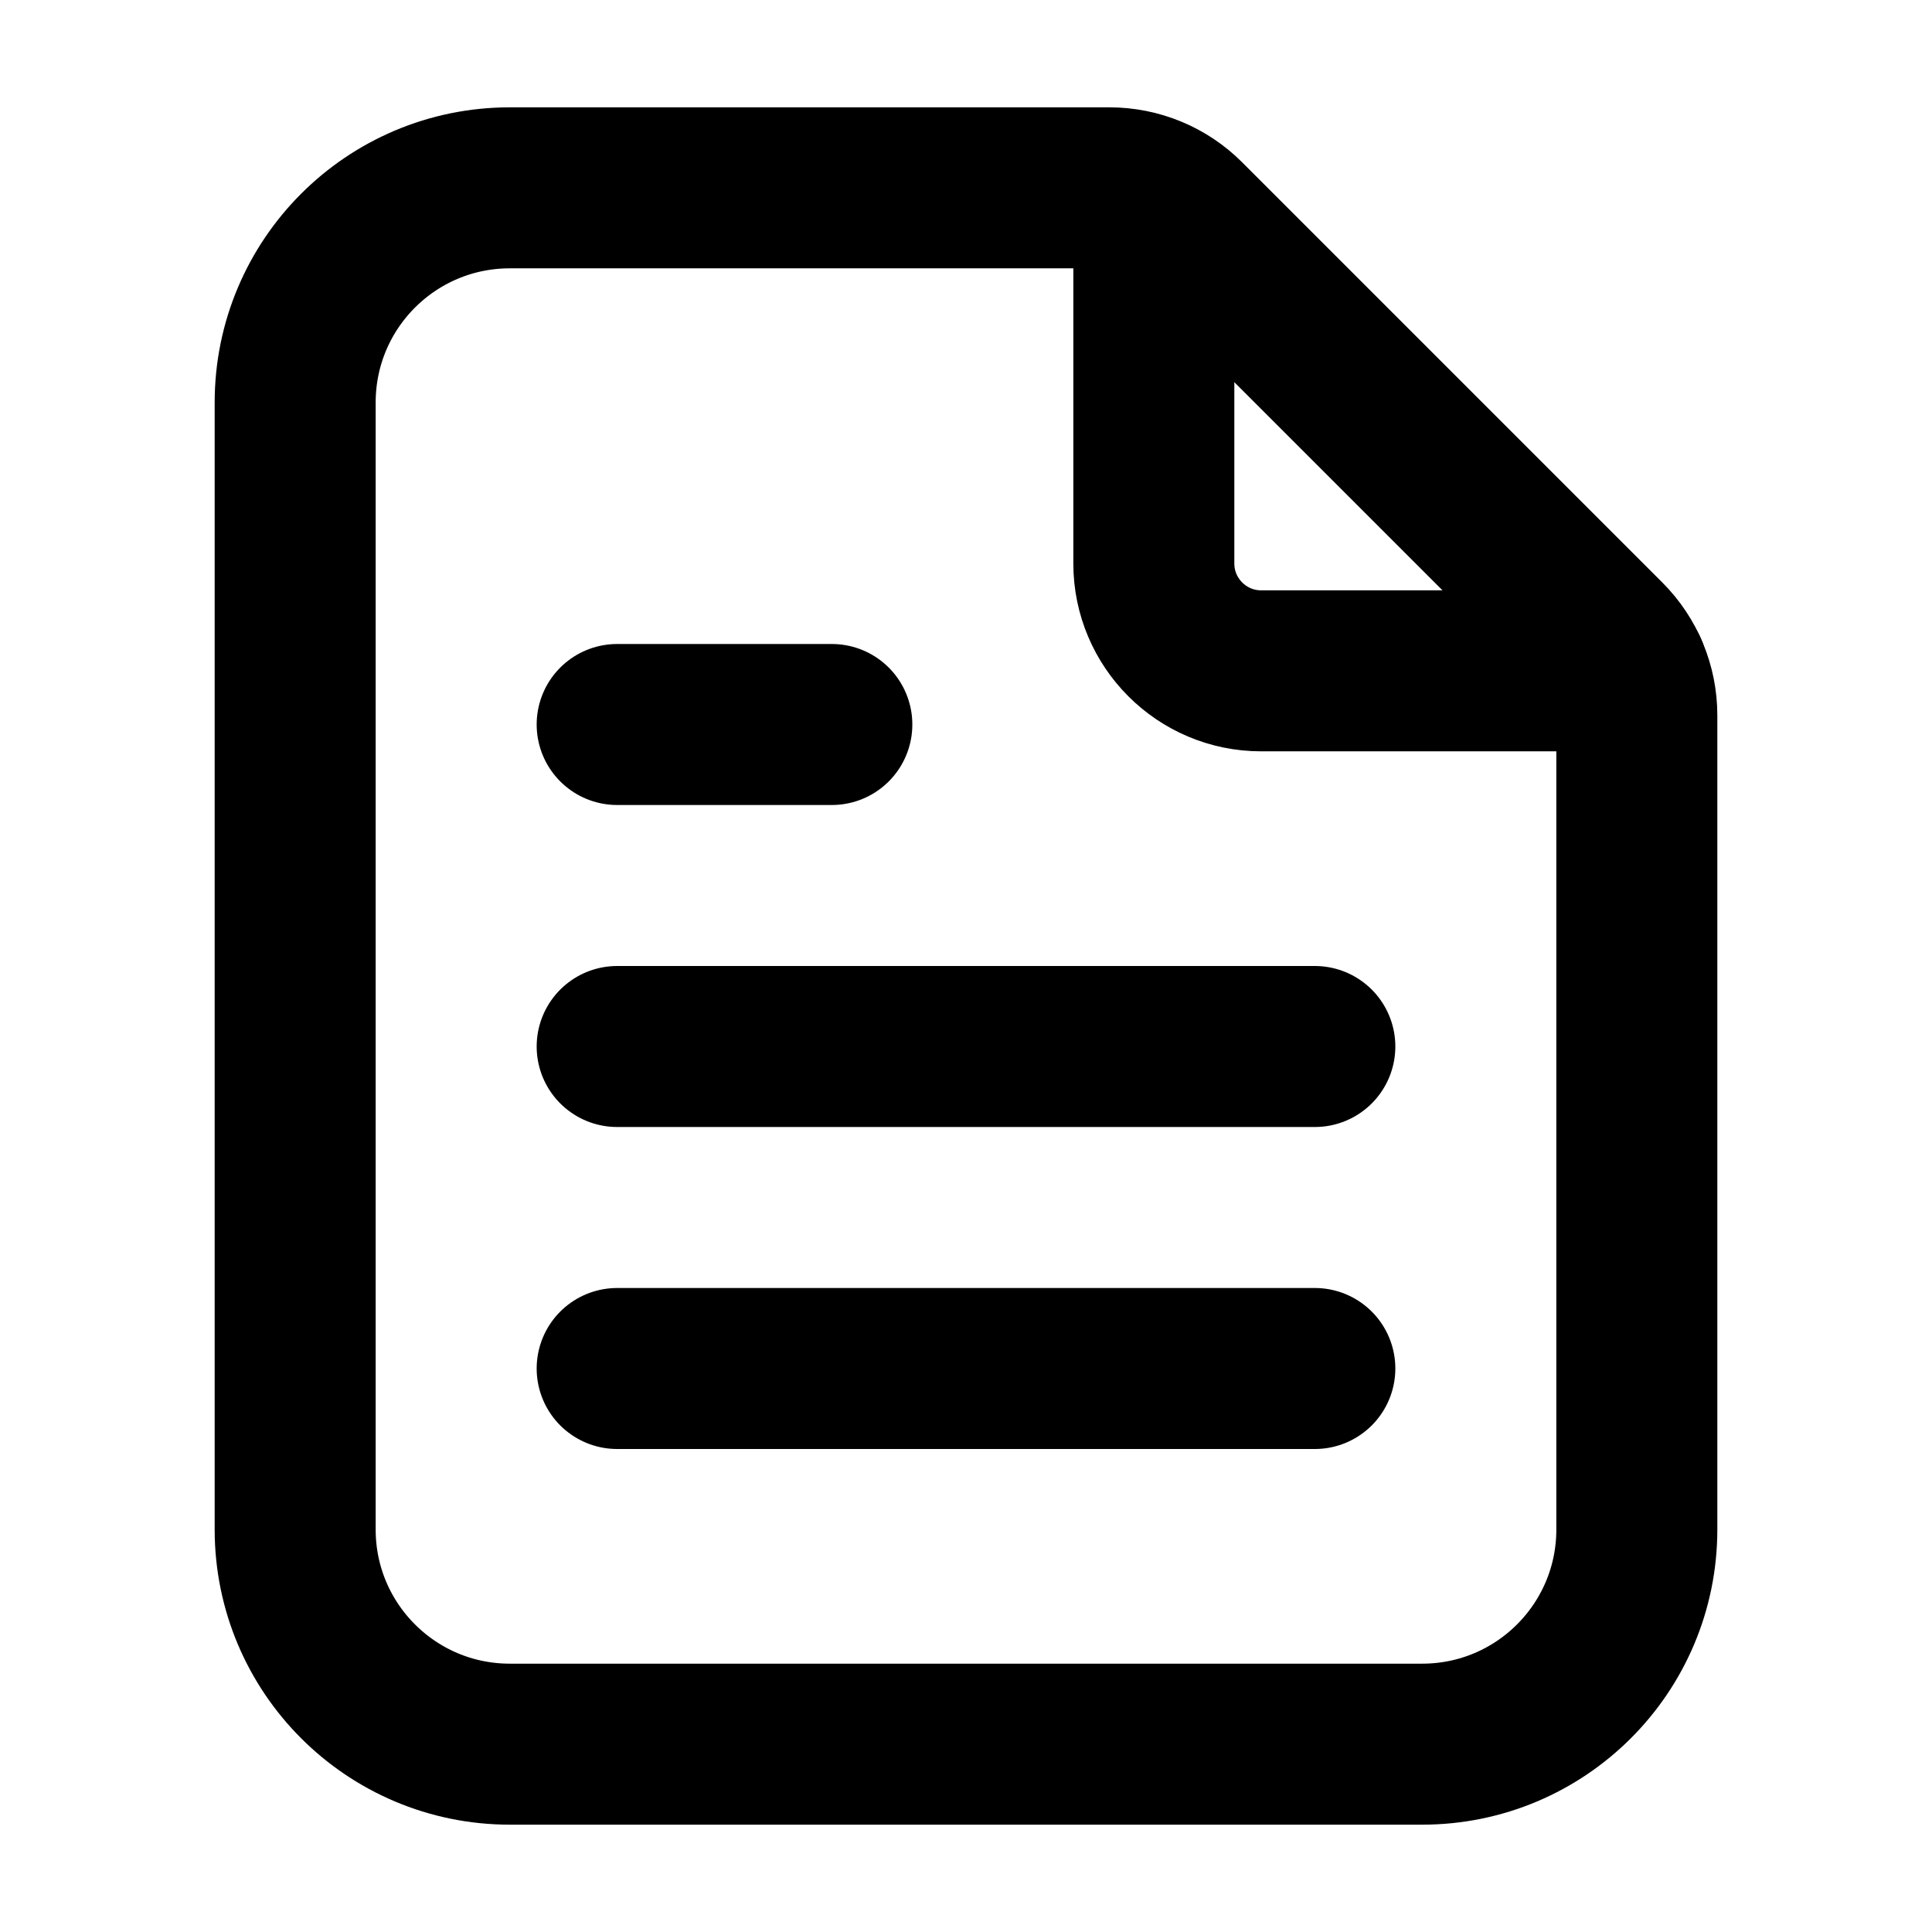
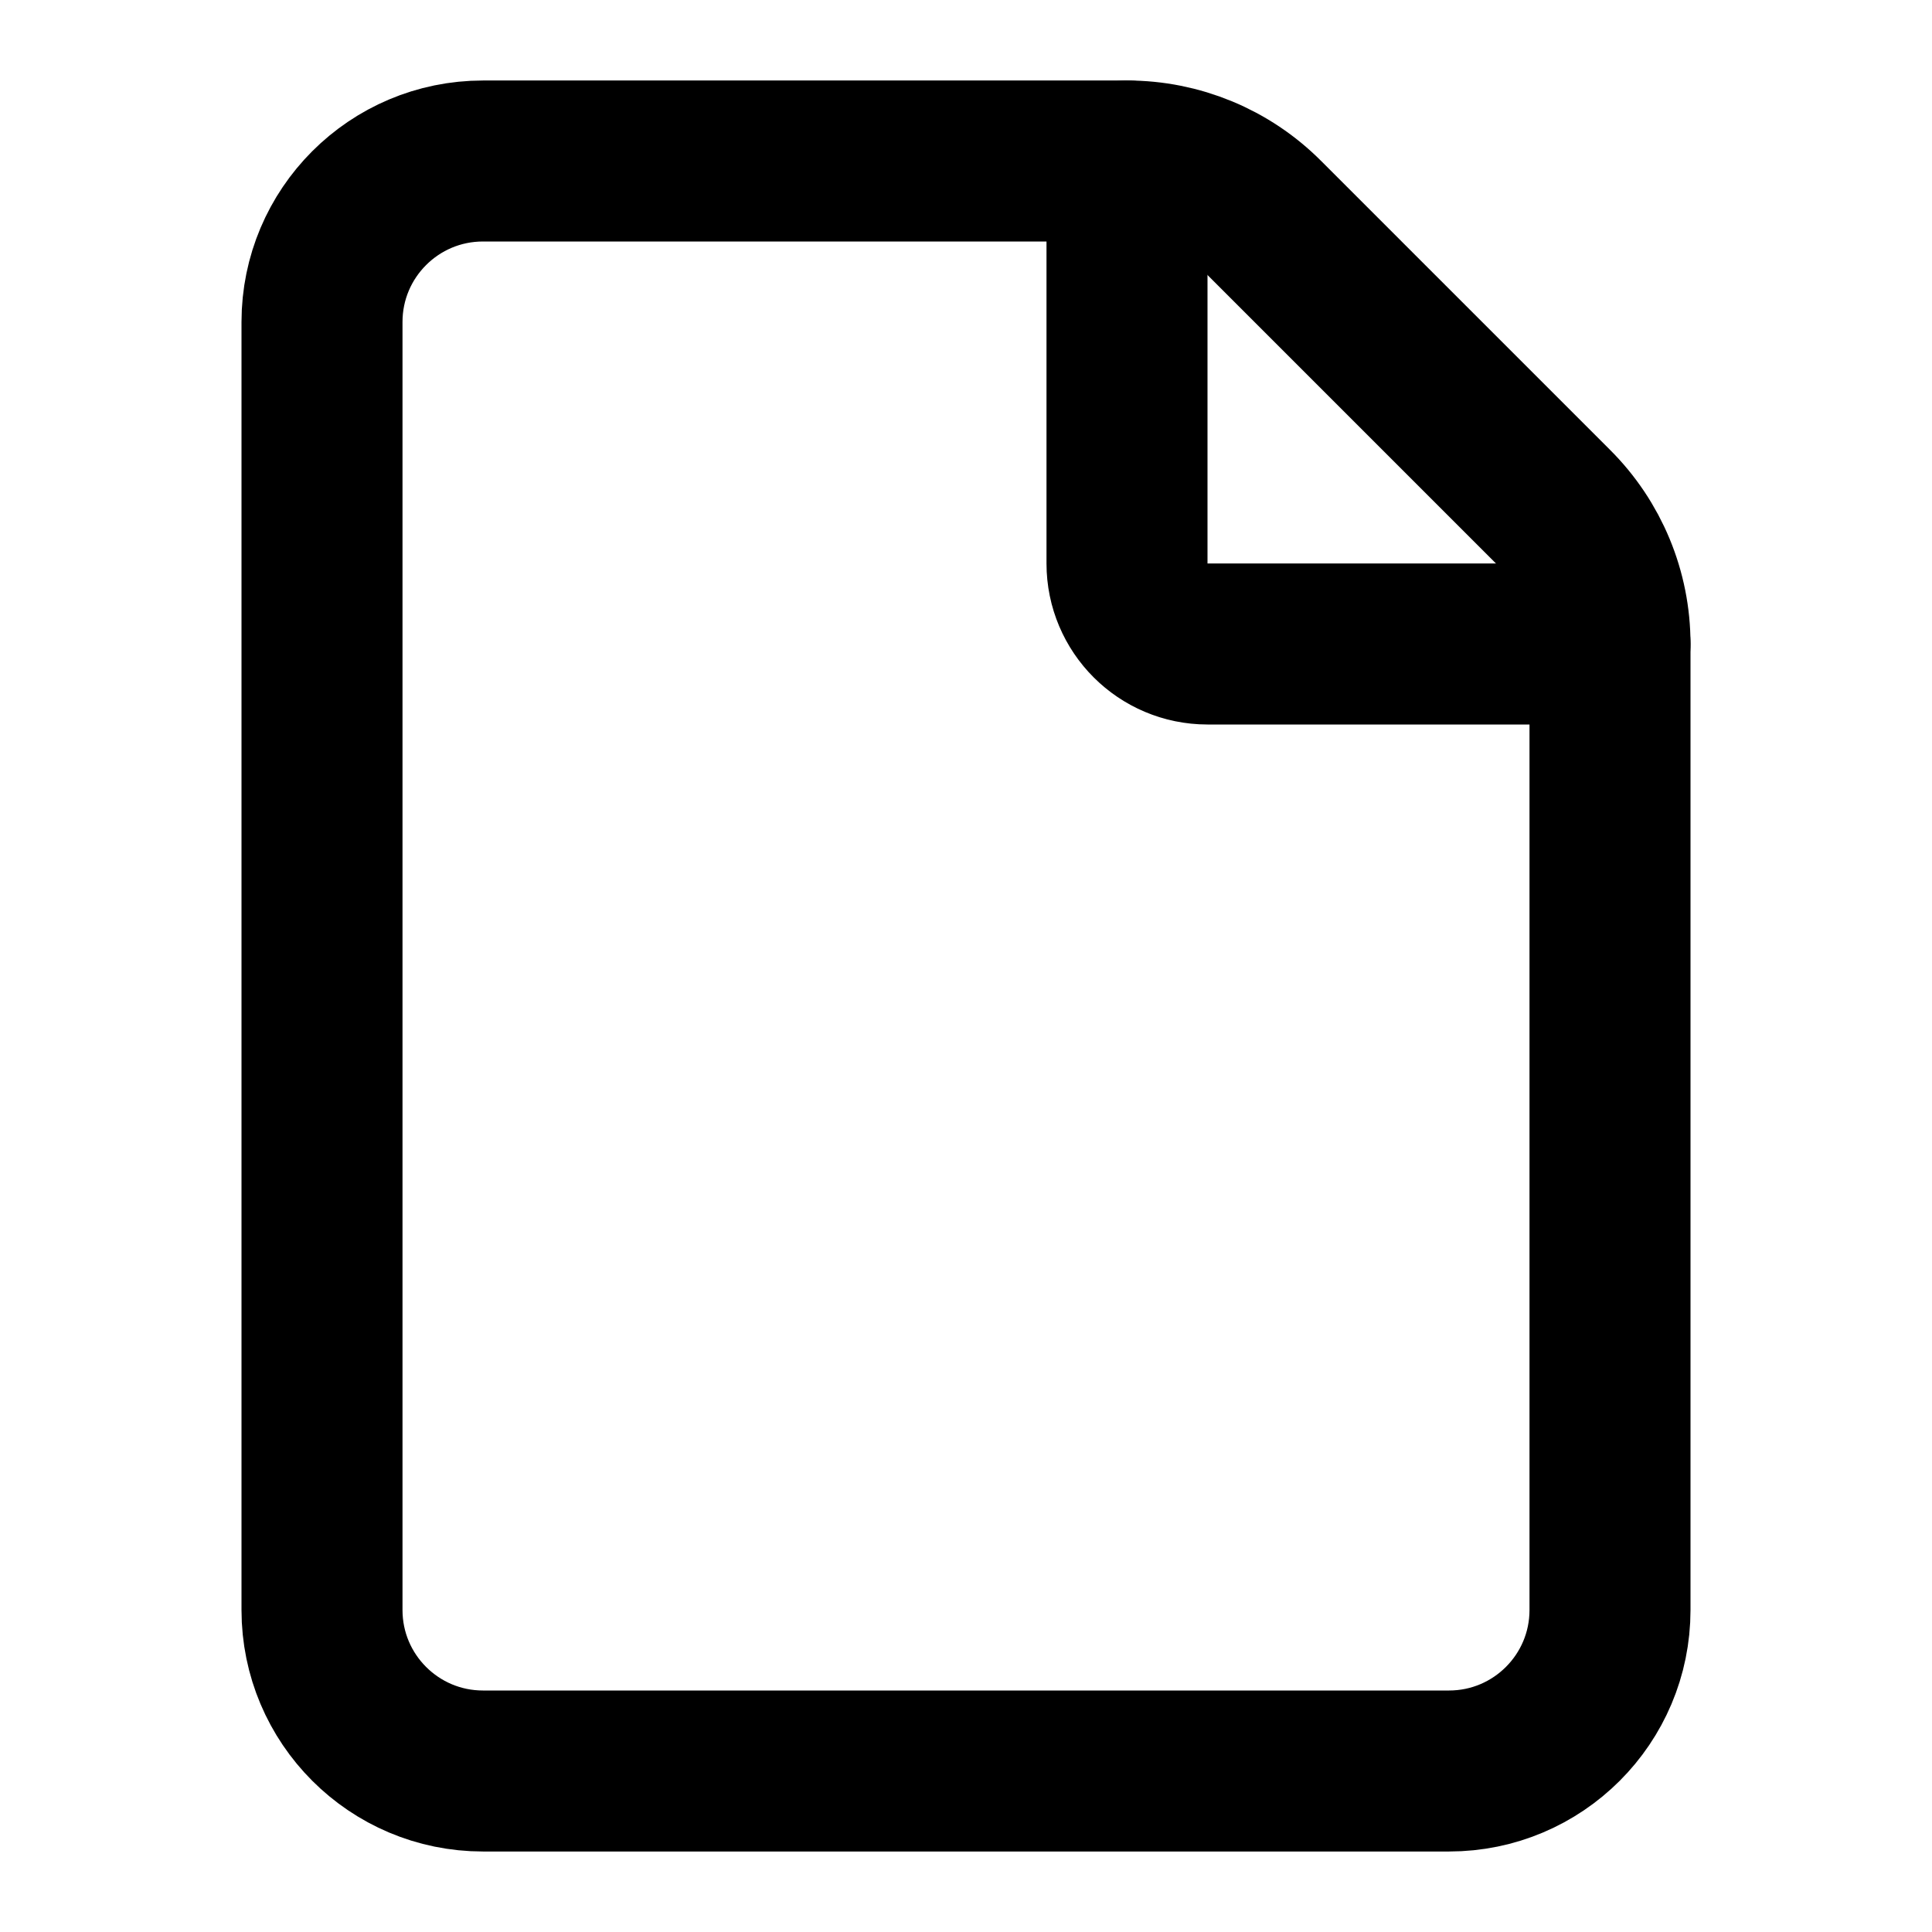
- <svg xmlns="http://www.w3.org/2000/svg" width="18" height="18" view-box="0 0 18 18" fill="none">
-   <line x1="5.75" y1="6.75" x2="7.75" y2="6.75" fill="none" stroke="currentColor" stroke-linecap="round" stroke-linejoin="round" stroke-width="1.5" />
-   <line x1="5.75" y1="9.75" x2="12.25" y2="9.75" fill="none" stroke="currentColor" stroke-linecap="round" stroke-linejoin="round" stroke-width="1.5" />
-   <line x1="5.75" y1="12.75" x2="12.25" y2="12.75" fill="none" stroke="currentColor" stroke-linecap="round" stroke-linejoin="round" stroke-width="1.5" />
-   <path d="M2.75,14.25V3.75c0-1.105,.895-2,2-2h5.586c.265,0,.52,.105,.707,.293l3.914,3.914c.188,.188,.293,.442,.293,.707v7.586c0,1.105-.895,2-2,2H4.75c-1.105,0-2-.895-2-2Z" fill="none" stroke="currentColor" stroke-linecap="round" stroke-linejoin="round" stroke-width="1.5" />
-   <path d="M15.16,6.25h-3.41c-.552,0-1-.448-1-1V1.852" fill="none" stroke="currentColor" stroke-linecap="round" stroke-linejoin="round" stroke-width="1.5" />
+ <svg xmlns="http://www.w3.org/2000/svg" width="24" height="24" viewBox="0 0 24 24" fill="none" stroke="currentColor" stroke-width="2" stroke-linecap="round" stroke-linejoin="round">
+   <path d="M6 22a2 2 0 0 1-2-2V4a2 2 0 0 1 2-2h8a2.4 2.4 0 0 1 1.704.706l3.588 3.588A2.4 2.4 0 0 1 20 8v12a2 2 0 0 1-2 2z" />
+   <path d="M14 2v5a1 1 0 0 0 1 1h5" />
</svg>
